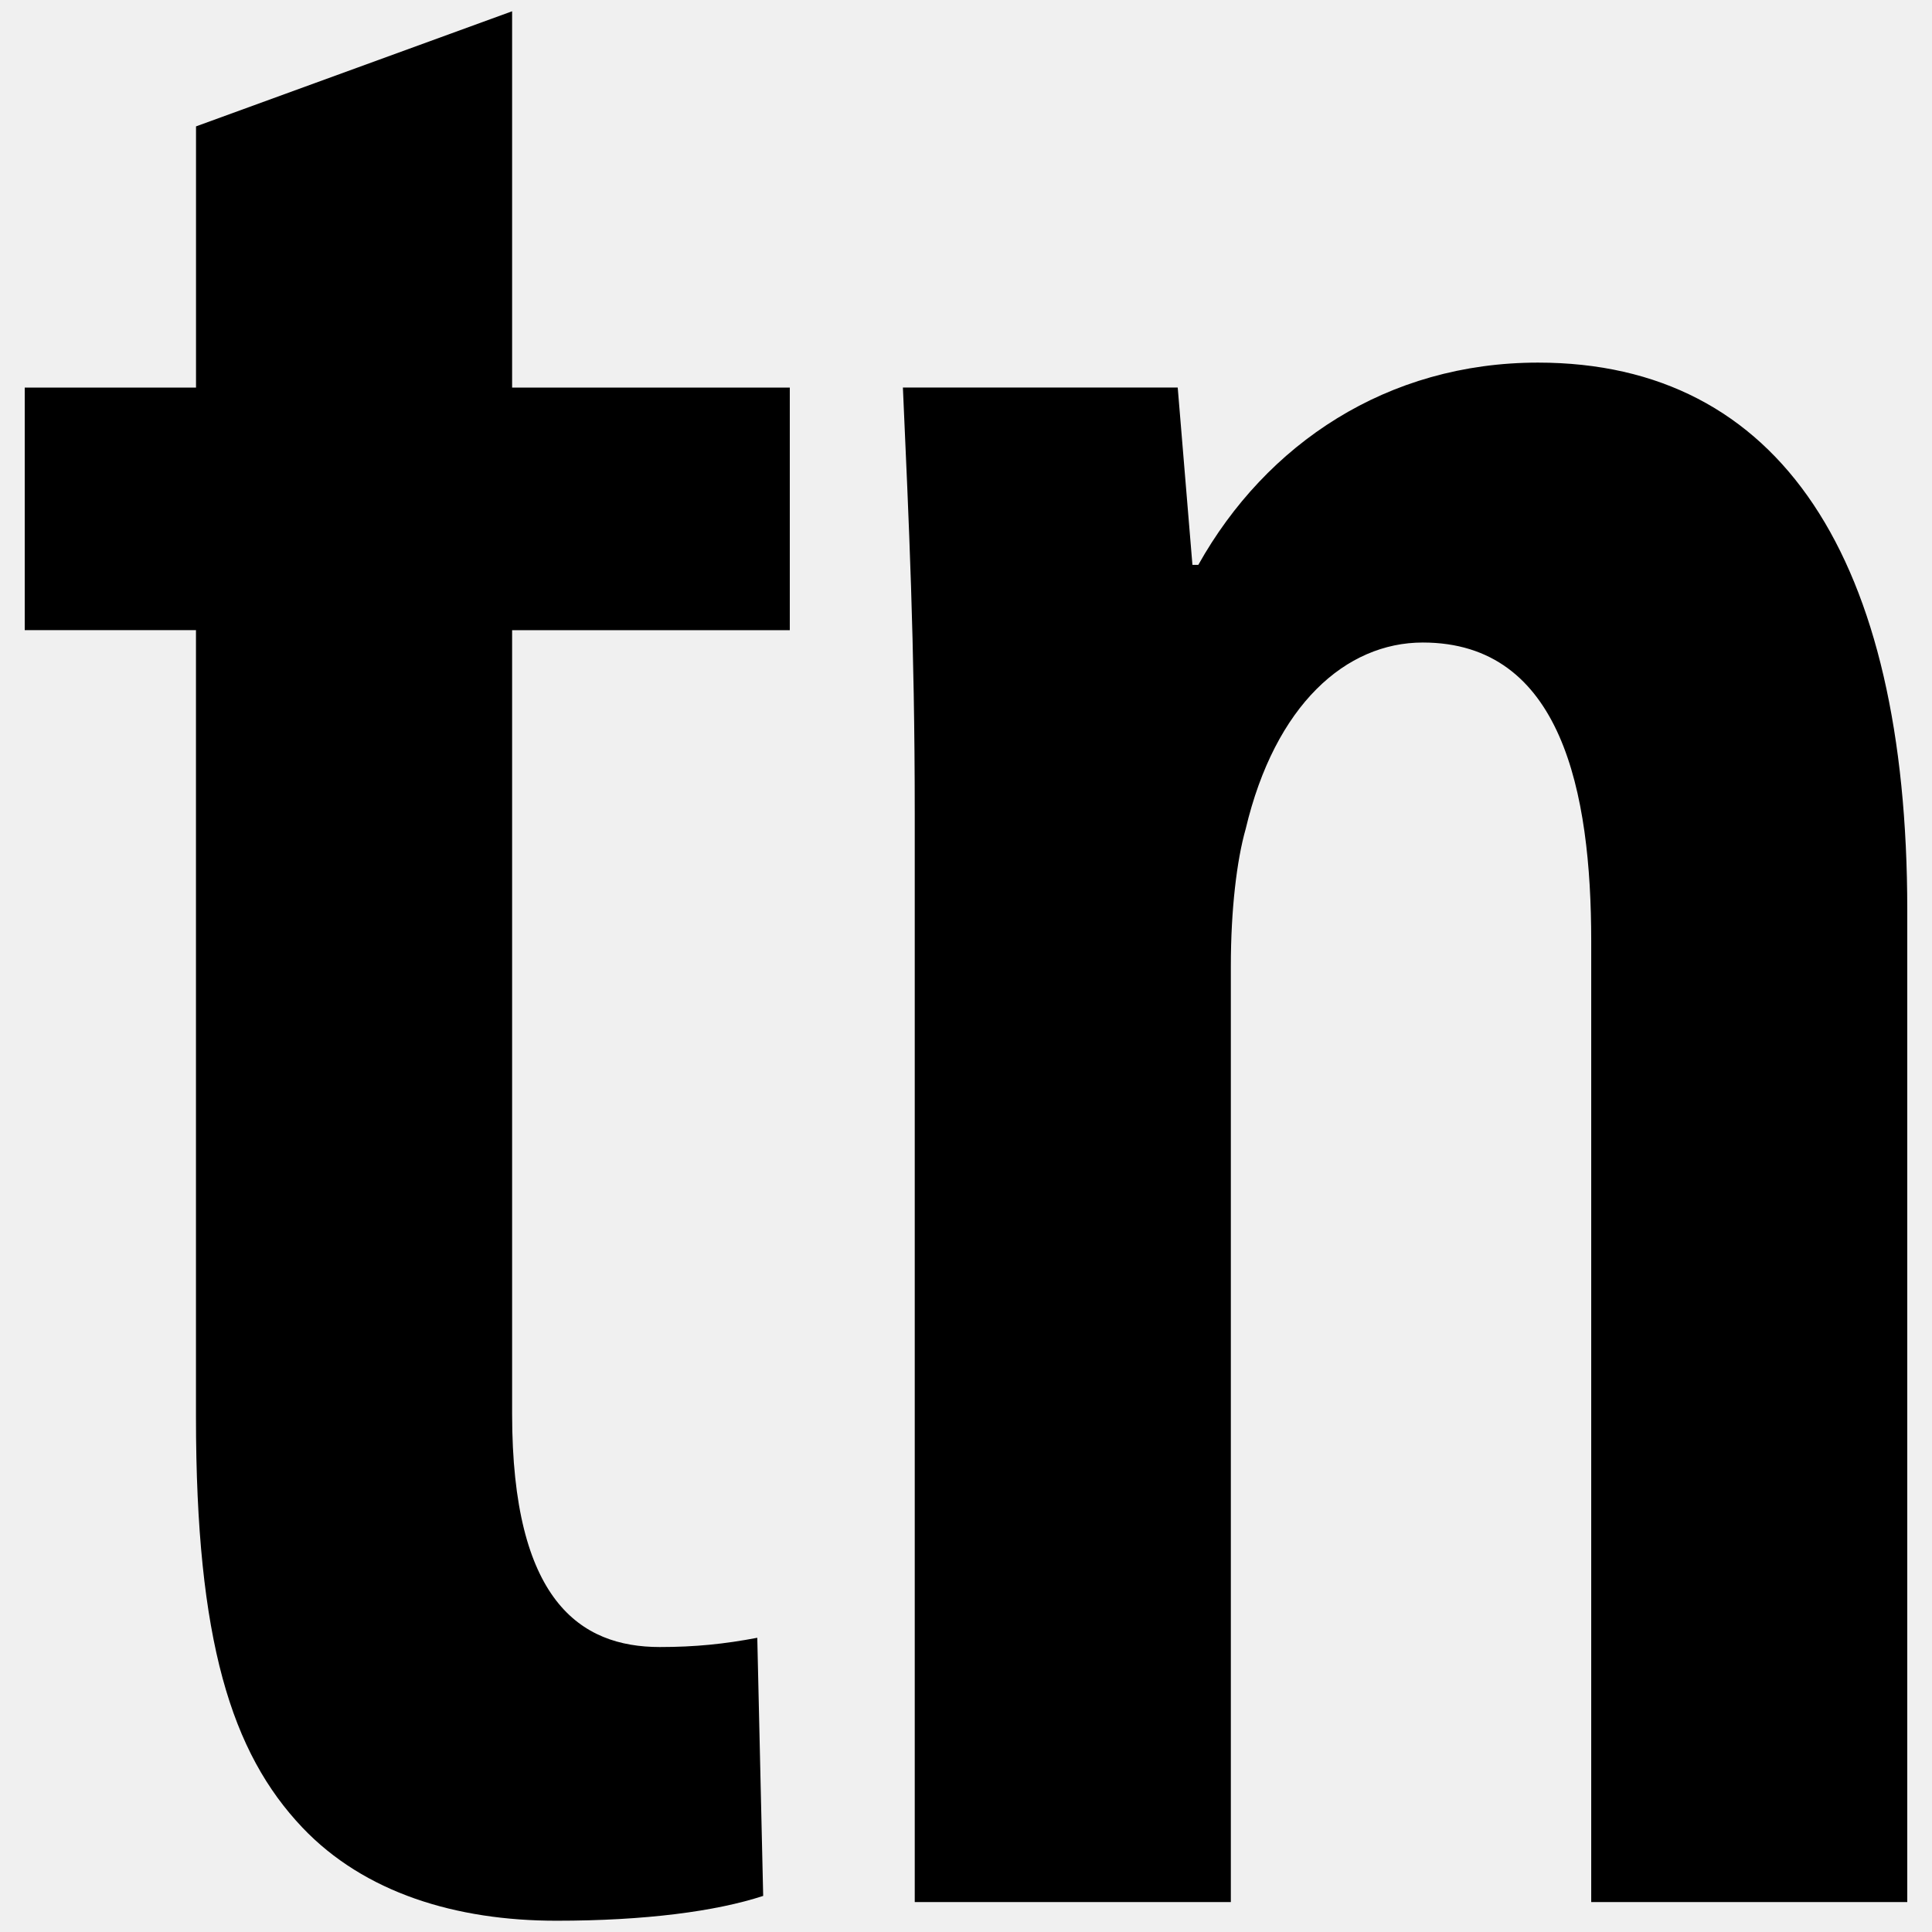
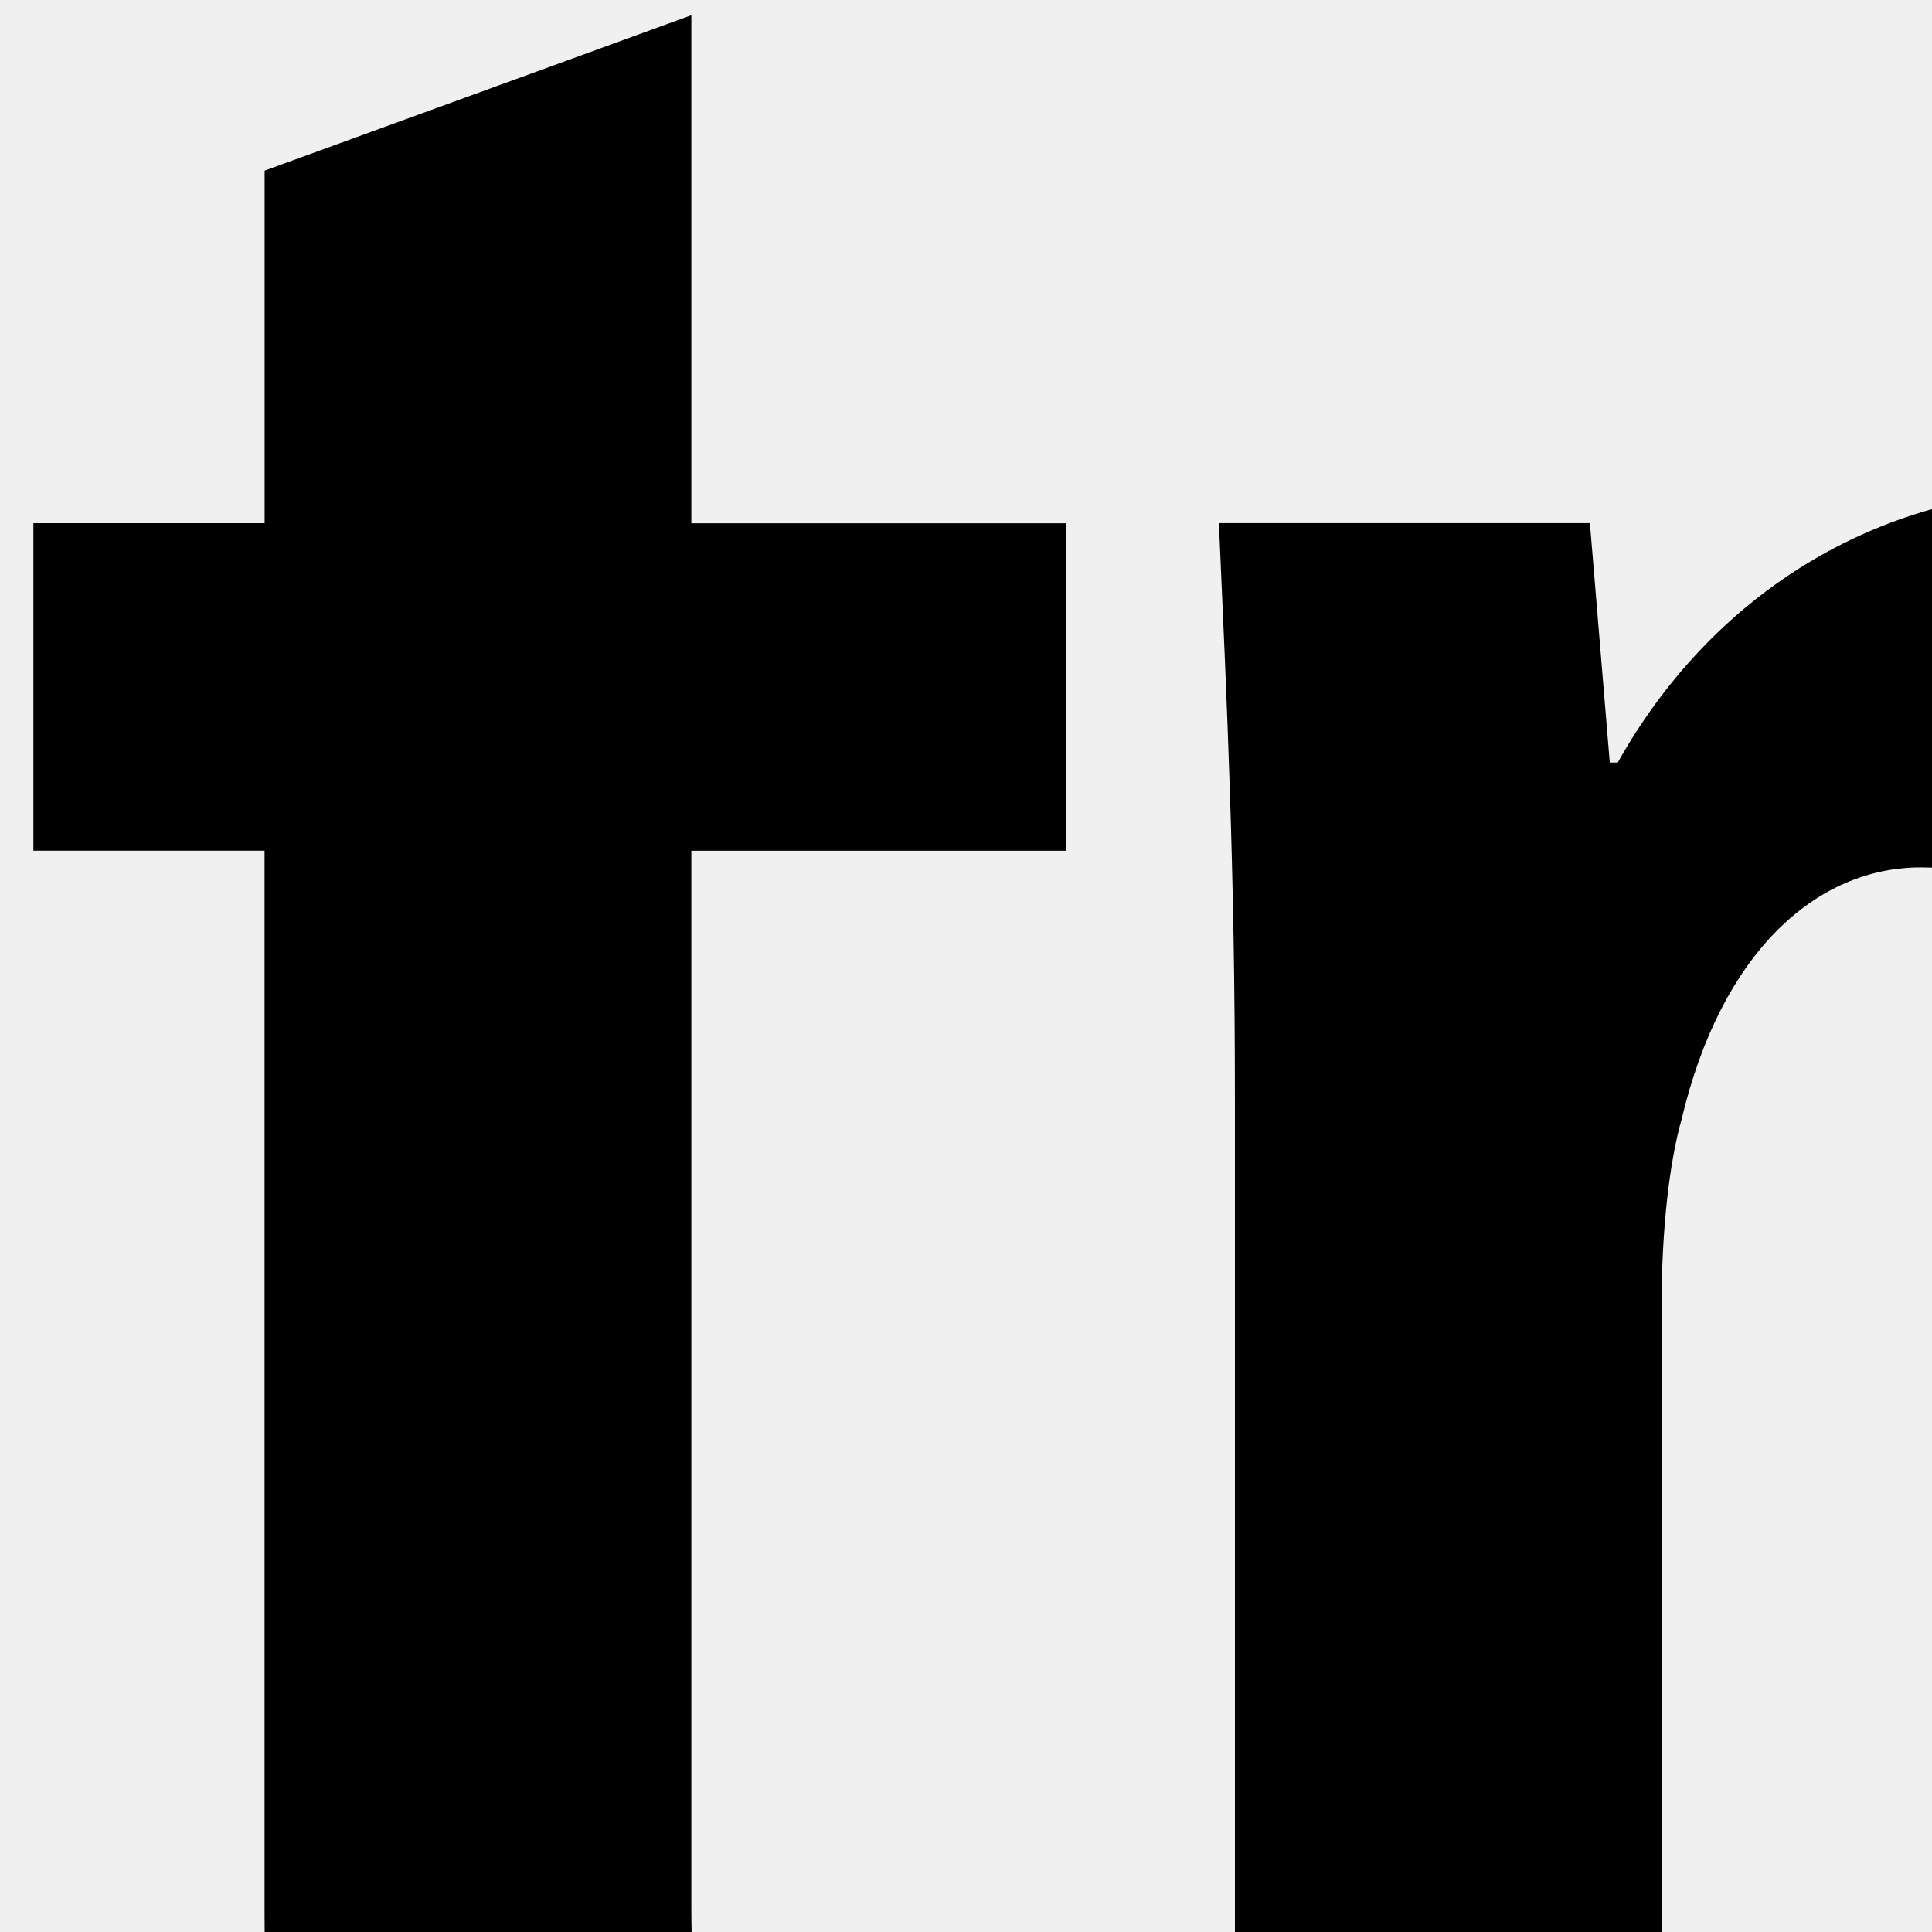
- <svg xmlns="http://www.w3.org/2000/svg" viewBox="0 0 43.2 43.2">
+ <svg xmlns="http://www.w3.org/2000/svg" viewBox="0 0 32 32">
  <style>
.icon {
    fill: #000;
}

@media (prefers-color-scheme: dark) {
    .icon {
        fill: #fff;
    }
}
</style>
  <path class="icon" d="M11.451.252h0l-7.068,2.574v5.84H.553v5.424h3.829v17.595c0,5.004.793,7.507,2.379,9.179,1.387,1.46,3.435,2.084,5.681,2.084,1.981,0,3.566-.209,4.623-.555l-.132-5.772c-.727.139-1.387.207-2.18.207-1.783,0-3.302-1.044-3.302-5.214V14.091h6.209v-5.424h-6.209V.252Z" fill="#000" />
  <path d="M34.39,8.108h0c-3.369.001-6.075,1.81-7.595,4.522h-.132l-.329-3.965h-6.145c.132,2.991.265,5.703.265,9.528v24.338h7.068v-20.932c0-1.251.132-2.364.331-3.061.659-2.781,2.243-4.171,3.961-4.171,3.105,0,3.766,3.337,3.766,6.676v21.488h7.067v-22.183c0-7.858-2.841-12.24-8.257-12.24Z" fill="#000" />
</svg>
